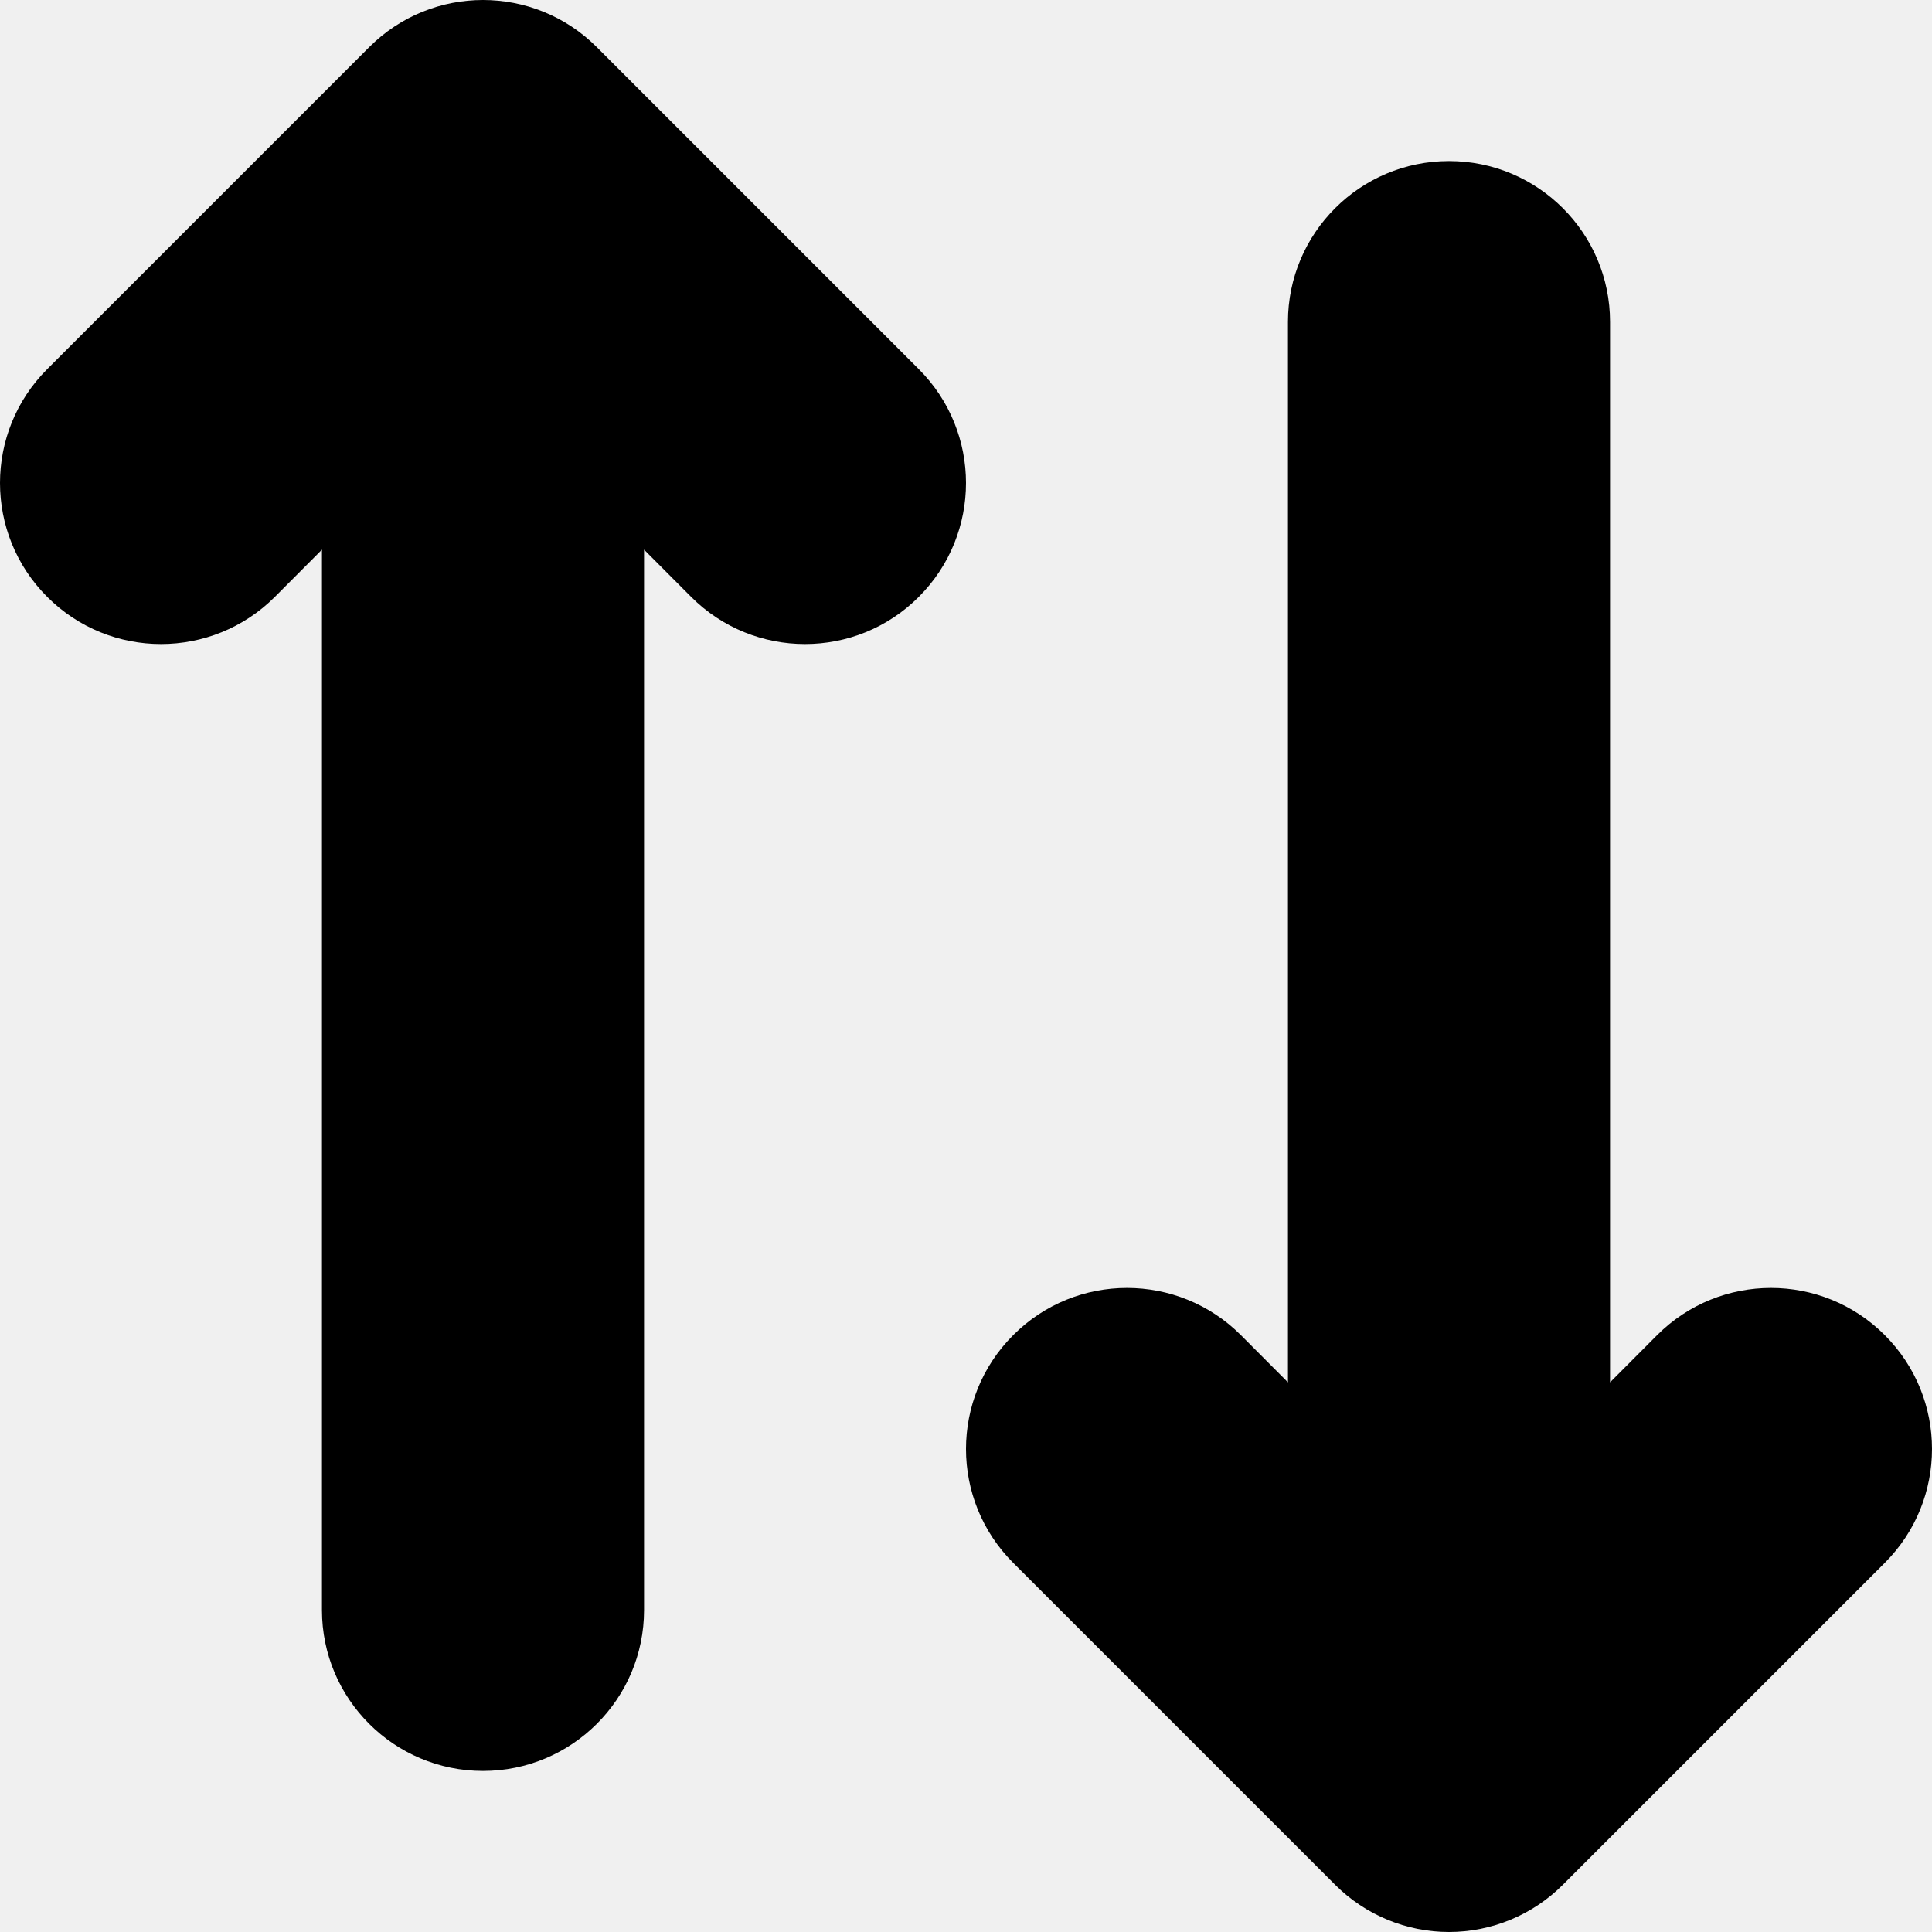
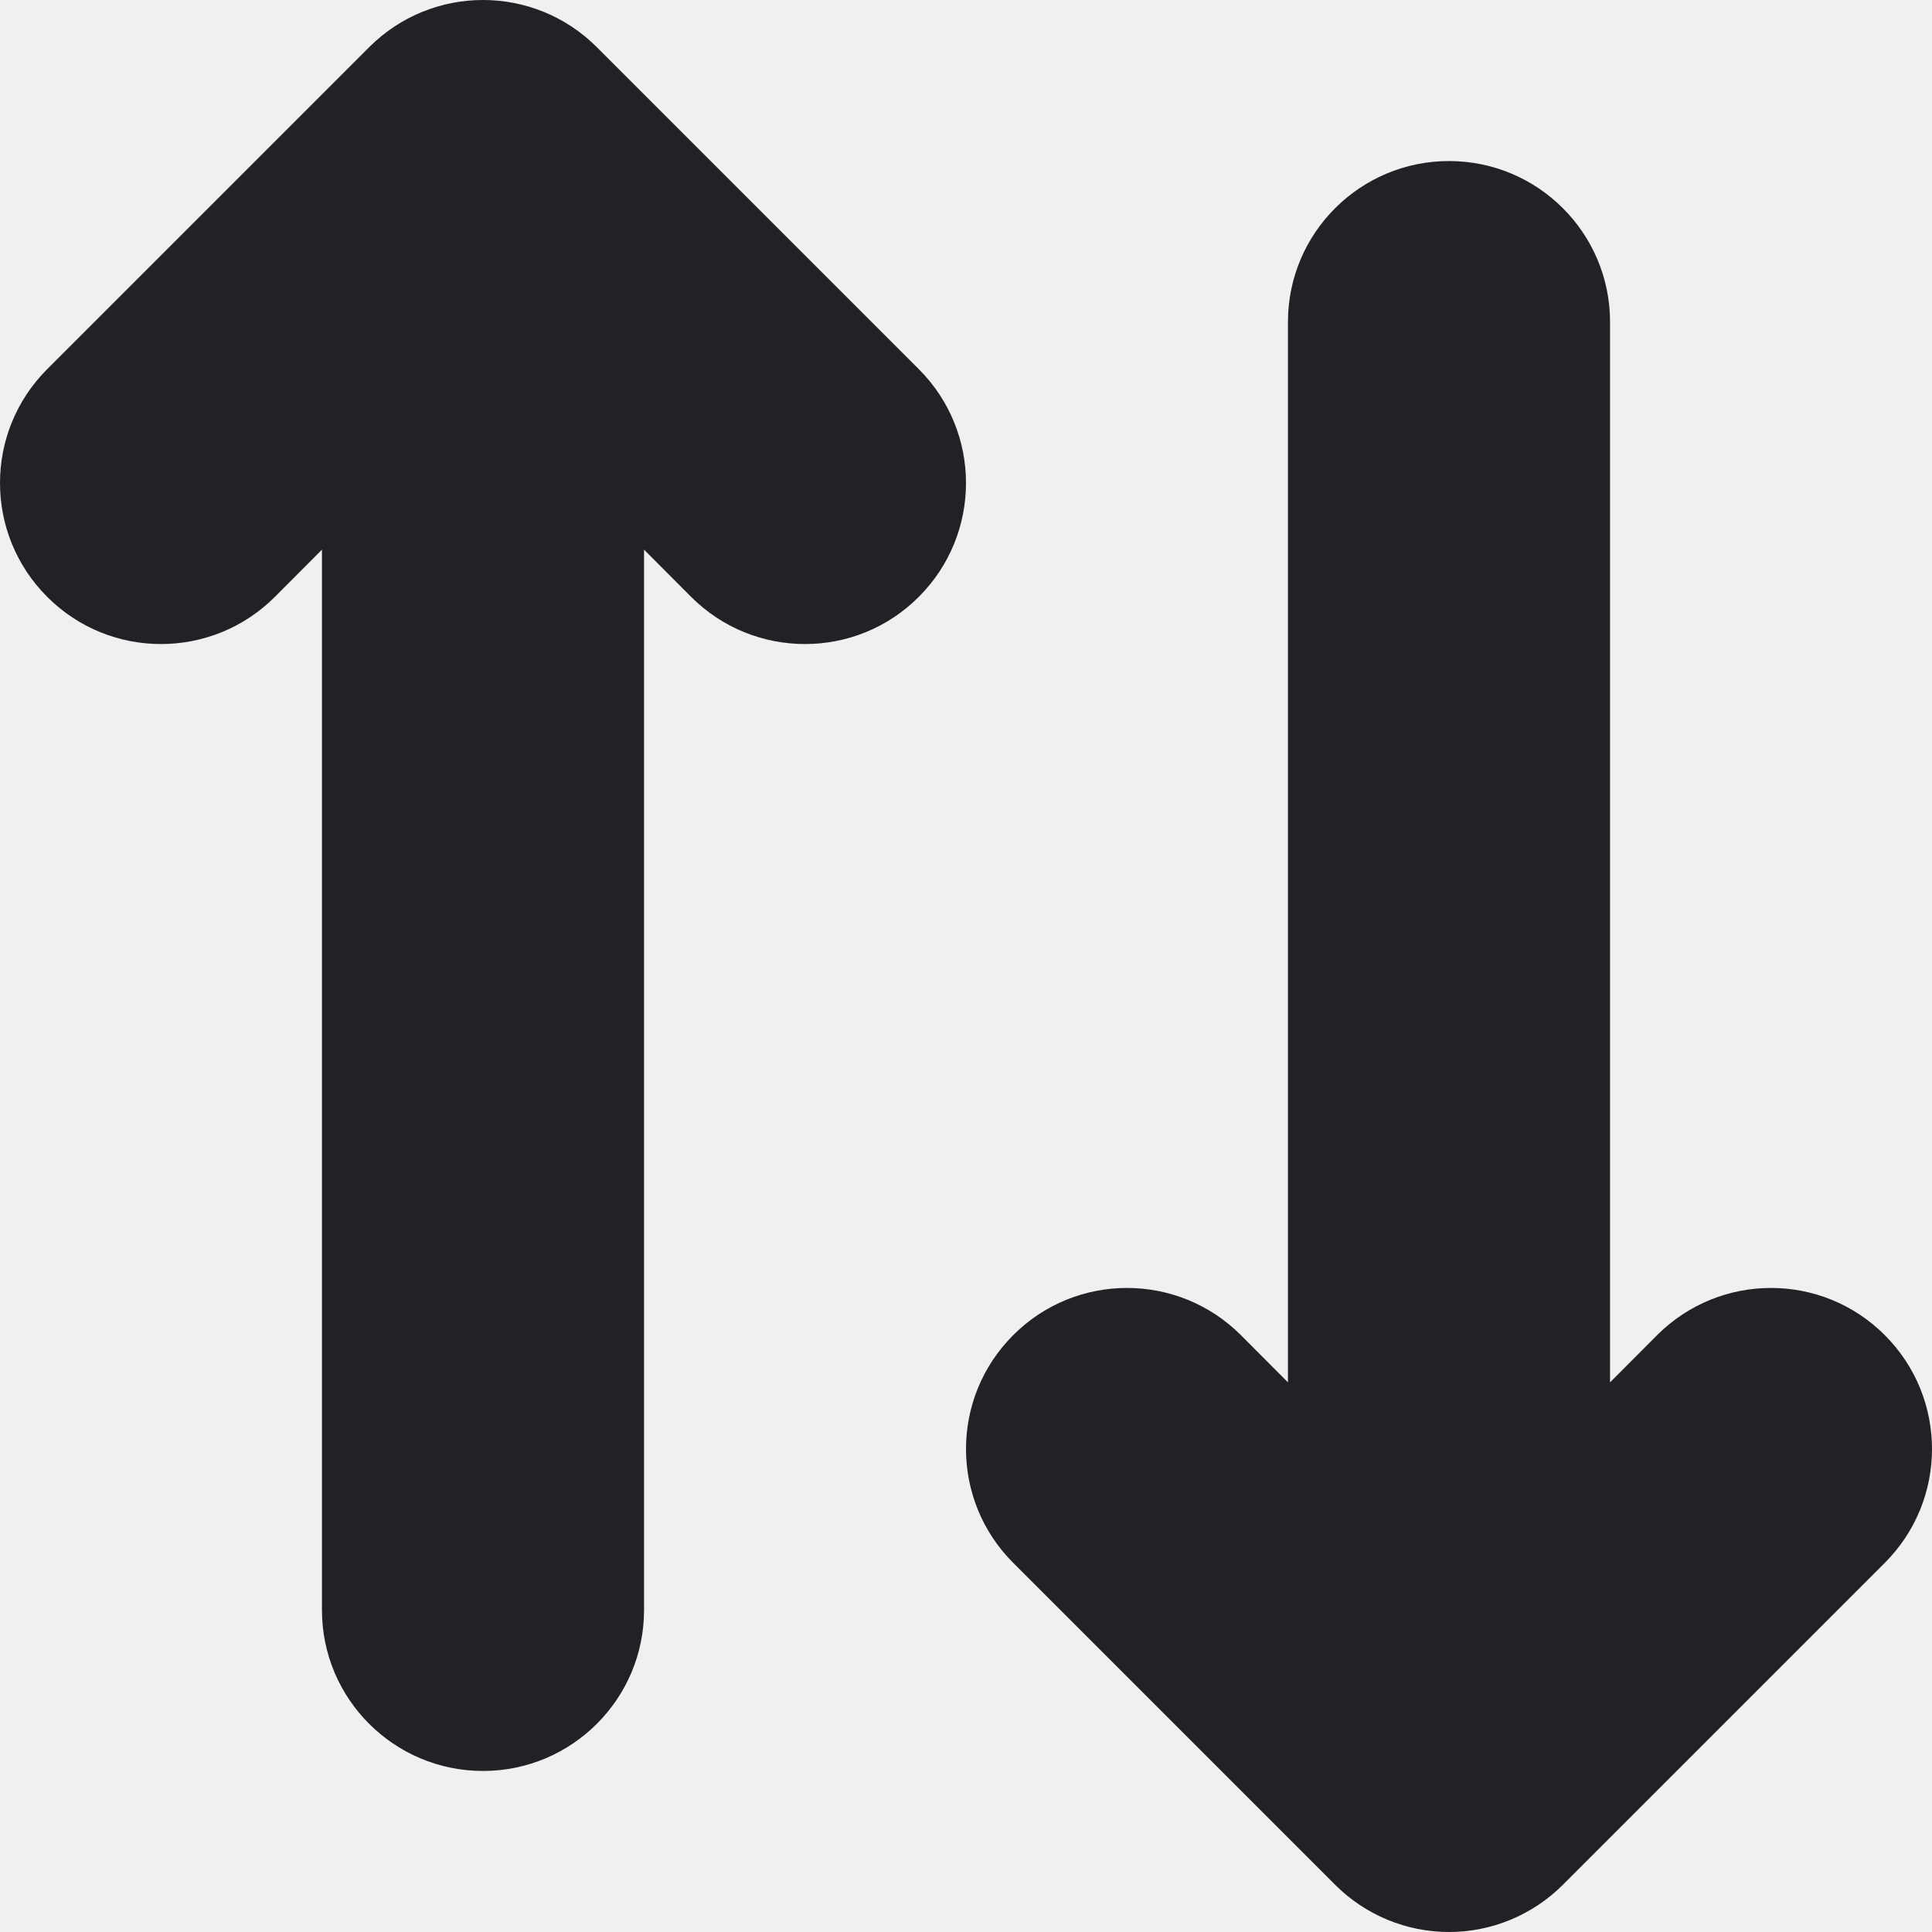
<svg xmlns="http://www.w3.org/2000/svg" width="14" height="14" viewBox="0 0 14 14" fill="none">
  <g clip-path="url(#clip0)">
-     <path fill-rule="evenodd" clip-rule="evenodd" d="M2.675 0.342C3.131 -0.114 3.869 -0.114 4.325 0.342L6.658 2.675C7.114 3.131 7.114 3.869 6.658 4.325C6.203 4.781 5.464 4.781 5.008 4.325L4.667 3.983V11.667C4.667 12.311 4.144 12.833 3.5 12.833C2.856 12.833 2.333 12.311 2.333 11.667V3.983L1.992 4.325C1.536 4.781 0.797 4.781 0.342 4.325C-0.114 3.869 -0.114 3.131 0.342 2.675L2.675 0.342Z" fill="black" />
-     <path fill-rule="evenodd" clip-rule="evenodd" d="M10.5 14C10.191 14 9.894 13.877 9.675 13.658L7.342 11.325C6.886 10.869 6.886 10.131 7.342 9.675C7.797 9.219 8.536 9.219 8.992 9.675L9.333 10.017V2.333C9.333 1.689 9.856 1.167 10.5 1.167C11.144 1.167 11.667 1.689 11.667 2.333V10.017L12.008 9.675C12.464 9.219 13.203 9.219 13.658 9.675C14.114 10.131 14.114 10.869 13.658 11.325L11.325 13.658C11.106 13.877 10.809 14 10.5 14Z" fill="black" />
+     <path fill-rule="evenodd" clip-rule="evenodd" d="M2.675 0.342C3.131 -0.114 3.869 -0.114 4.325 0.342L6.658 2.675C7.114 3.131 7.114 3.869 6.658 4.325C6.203 4.781 5.464 4.781 5.008 4.325L4.667 3.983V11.667C4.667 12.311 4.144 12.833 3.5 12.833C2.856 12.833 2.333 12.311 2.333 11.667V3.983L1.992 4.325C1.536 4.781 0.797 4.781 0.342 4.325C-0.114 3.869 -0.114 3.131 0.342 2.675L2.675 0.342Z" fill="#212126" />
+     <path fill-rule="evenodd" clip-rule="evenodd" d="M10.5 14C10.191 14 9.894 13.877 9.675 13.658L7.342 11.325C6.886 10.869 6.886 10.131 7.342 9.675C7.797 9.219 8.536 9.219 8.992 9.675L9.333 10.017V2.333C9.333 1.689 9.856 1.167 10.5 1.167C11.144 1.167 11.667 1.689 11.667 2.333V10.017L12.008 9.675C12.464 9.219 13.203 9.219 13.658 9.675C14.114 10.131 14.114 10.869 13.658 11.325L11.325 13.658C11.106 13.877 10.809 14 10.5 14Z" fill="#212126" />
  </g>
  <defs>
    <clipPath id="clip0">
      <rect width="14" height="14" fill="white" />
    </clipPath>
  </defs>
</svg>
